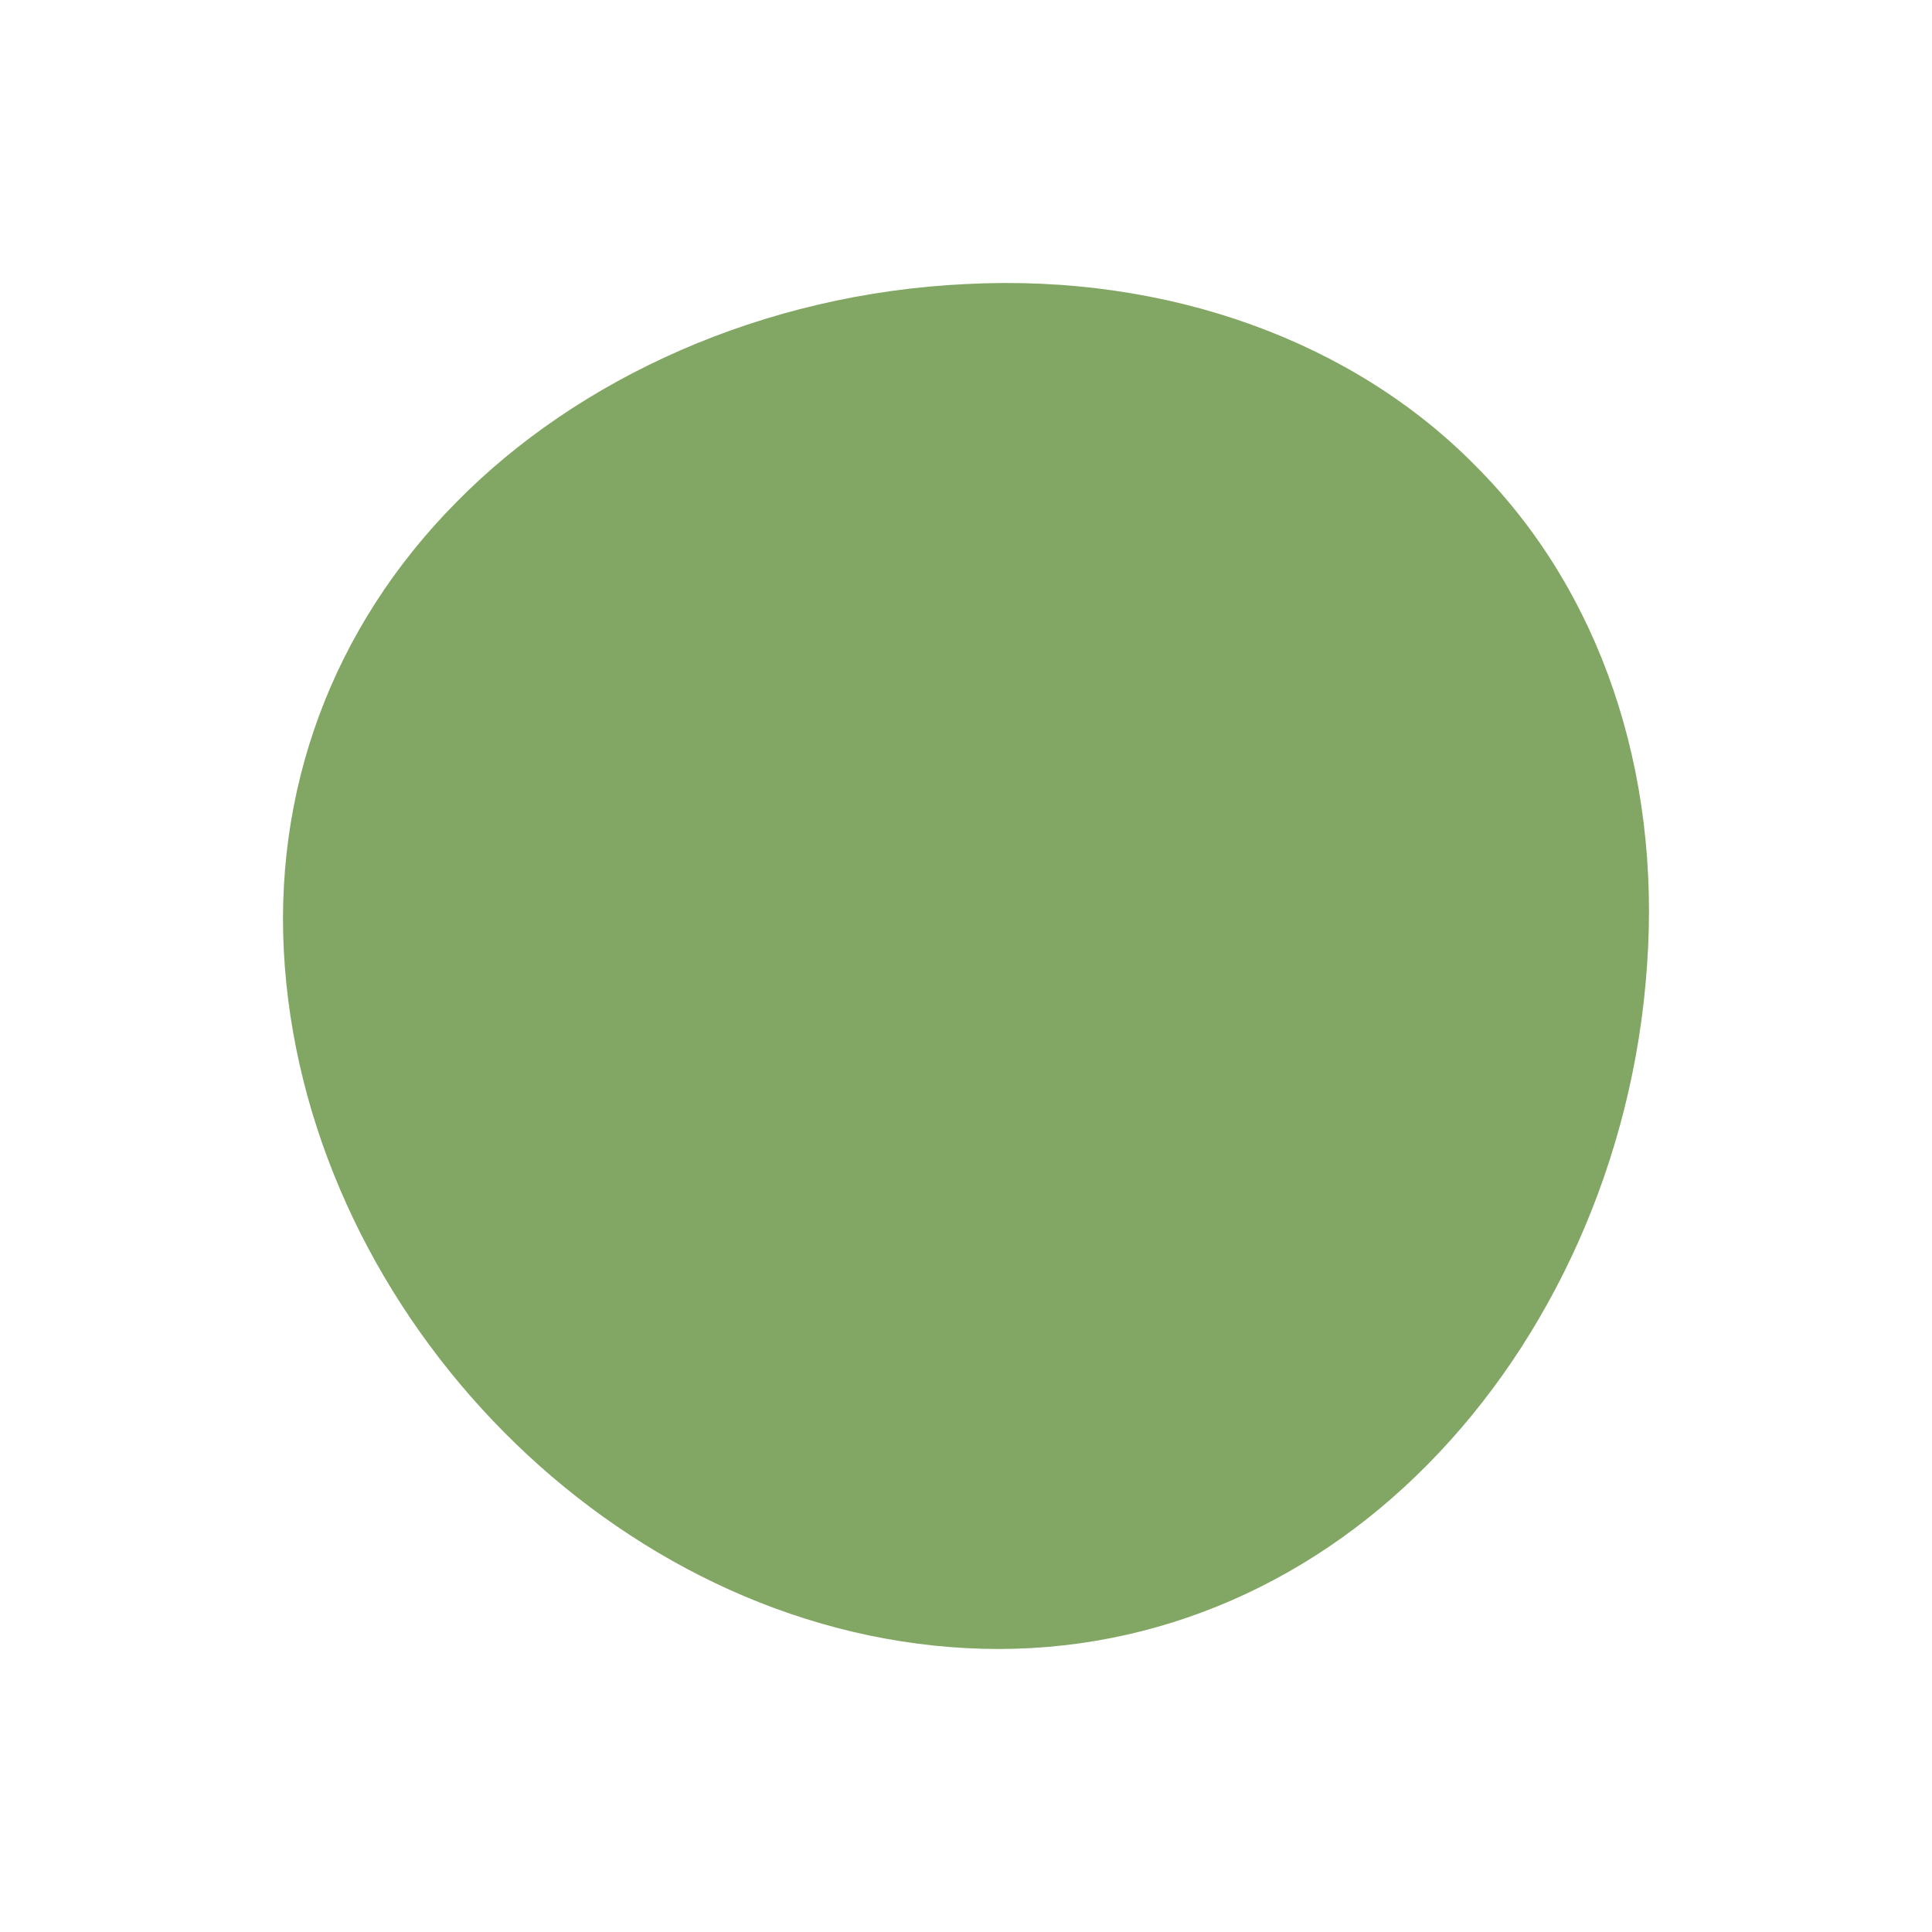
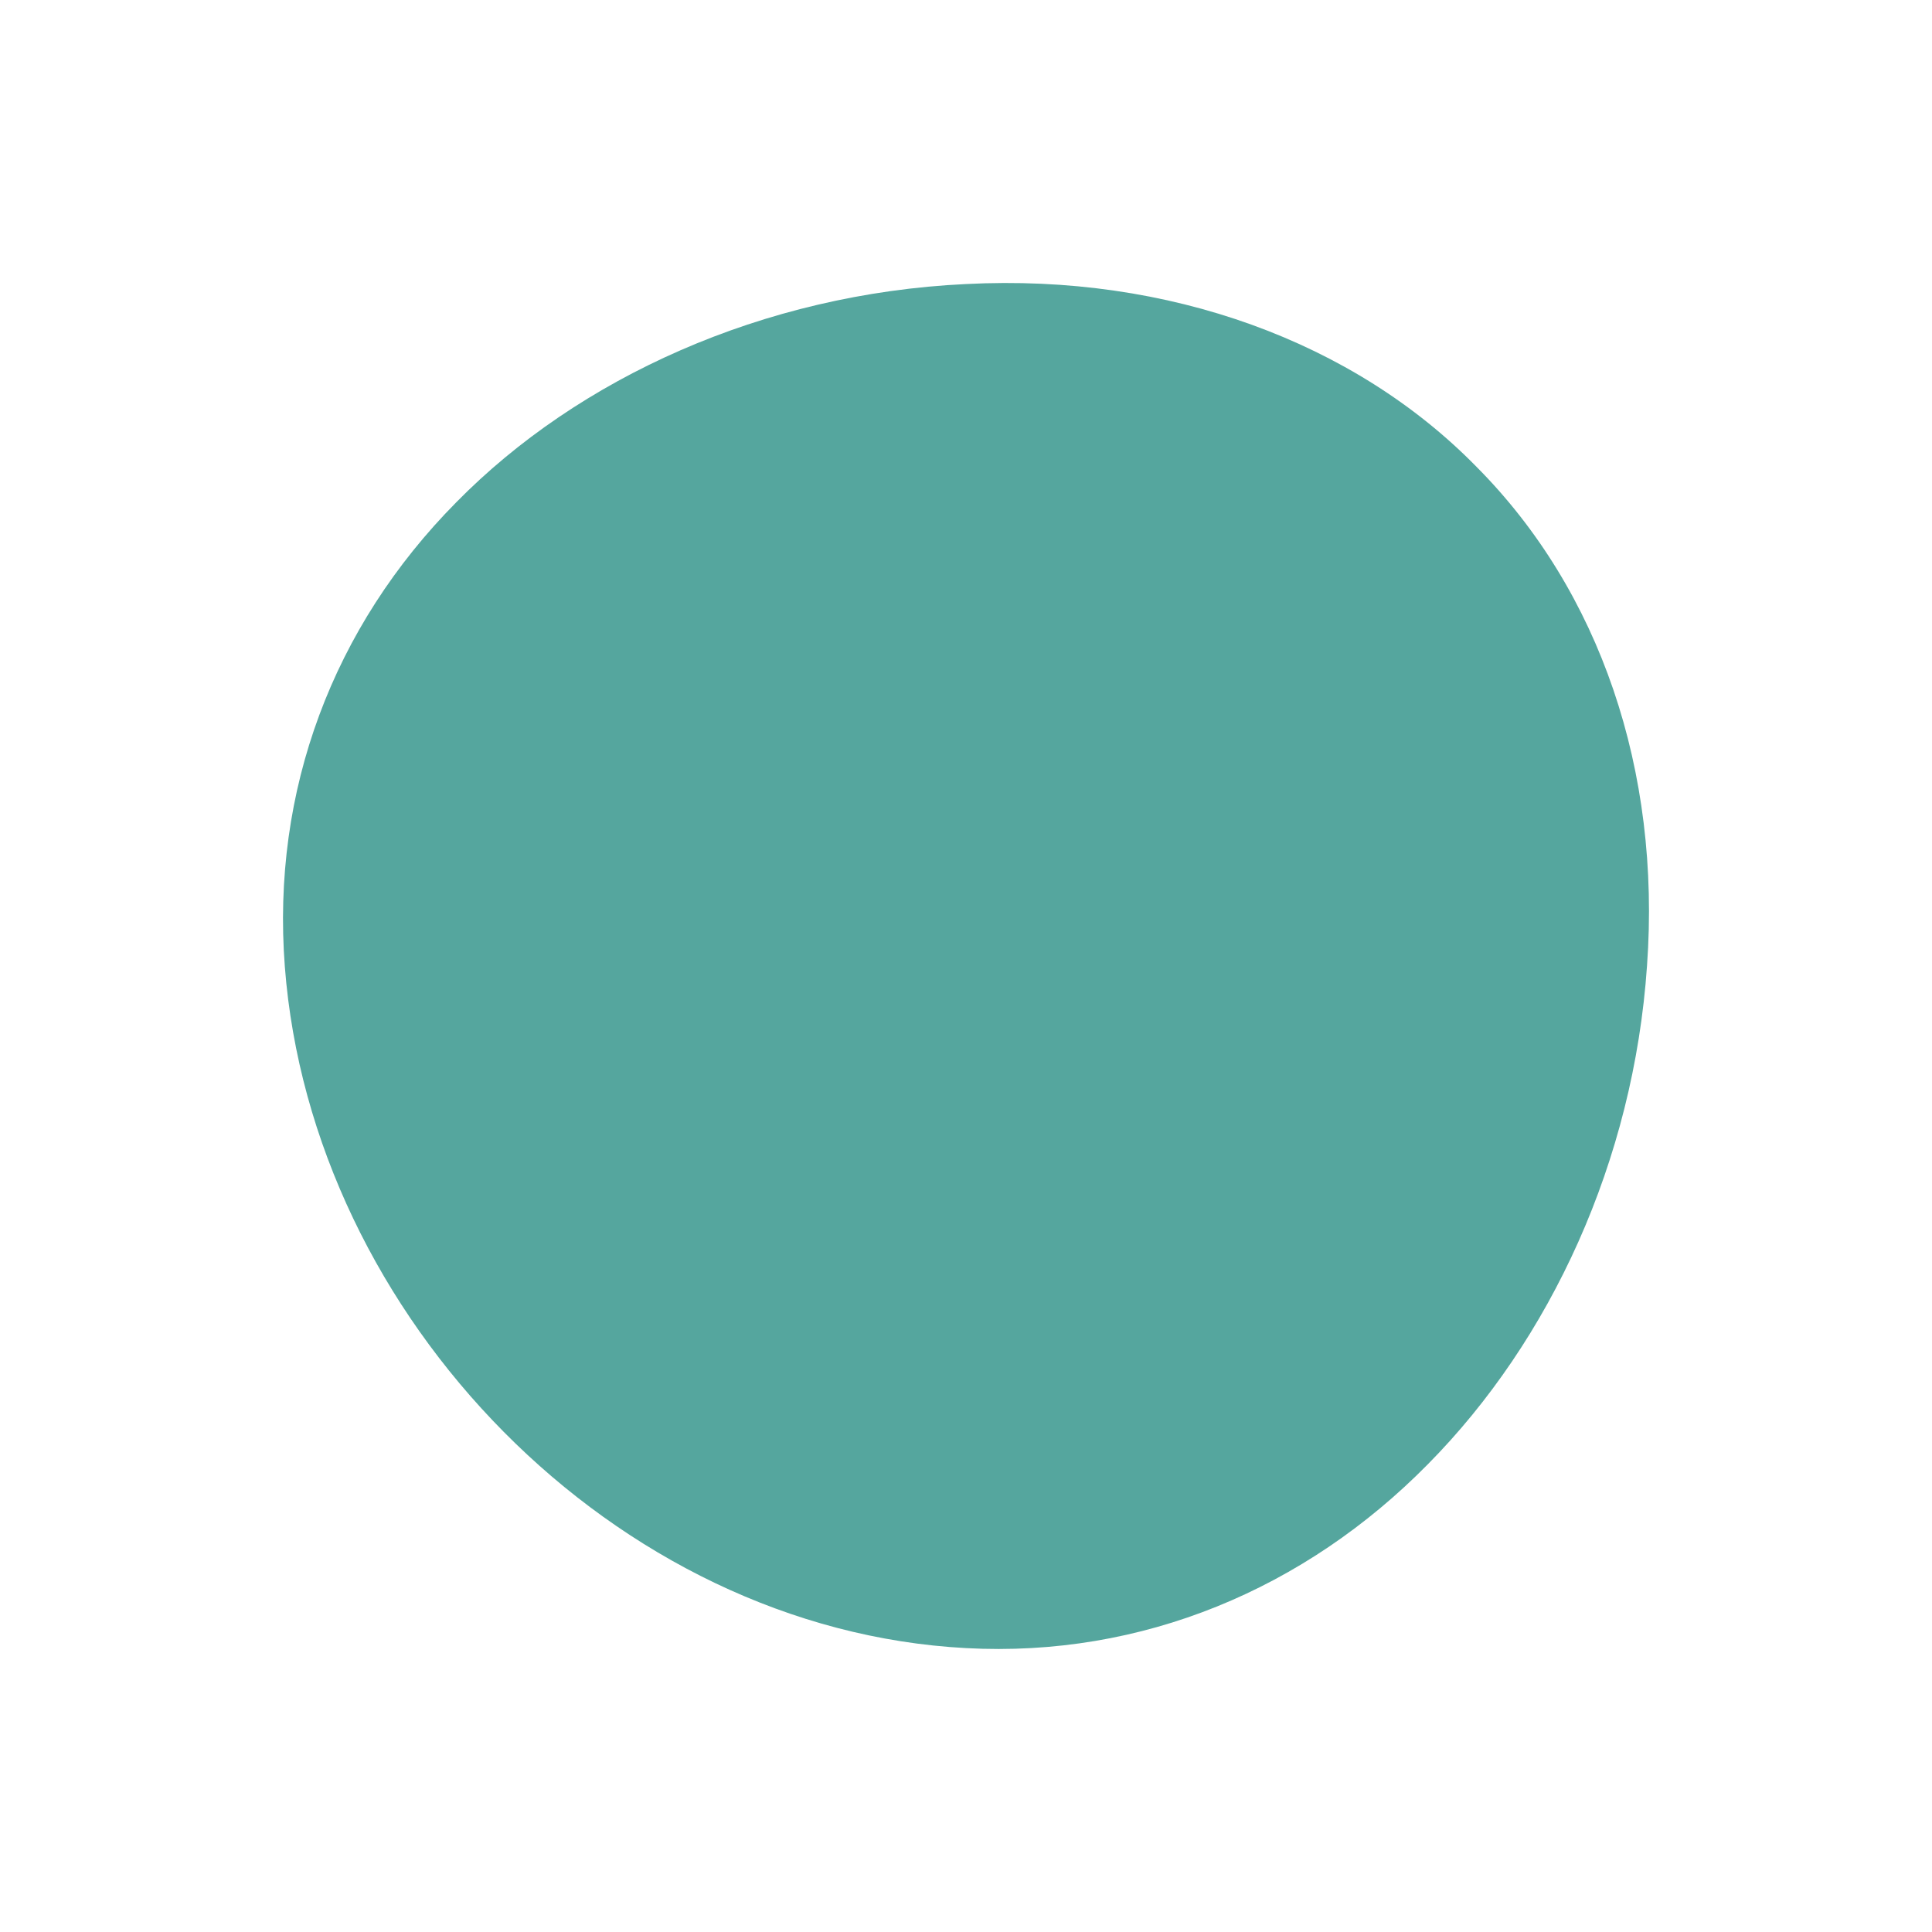
- <svg xmlns="http://www.w3.org/2000/svg" id="Gestaltung" viewBox="0 0 1024 1024">
-   <path id="regardio-system-circle-icon" d="M782.64,247.48c-64.75-66.19-163.01-102.5-270.65-96.93-107.65,5.09-205.45,49.82-270.15,115.67-65.32,65.99-98.05,152.8-90.87,246.17,14.24,185.78,174.81,351.26,361.02,361.14,93.28,5.07,179.73-31.34,244.81-97.45,65-65.71,109.06-160.74,116.15-264.18,7.44-103.42-24.9-198.64-90.31-264.42Z" fill="#82a663" />
+ <svg xmlns="http://www.w3.org/2000/svg" viewBox="0 0 1024 1024">
+   <path d="m782.64 247.48c-64.75-66.19-163.01-102.5-270.65-96.93-107.65 5.09-205.45 49.82-270.15 115.67-65.32 65.99-98.05 152.8-90.87 246.17 14.24 185.78 174.81 351.26 361.02 361.14 93.28 5.07 179.73-31.34 244.81-97.45 65-65.71 109.06-160.74 116.15-264.18 7.44-103.42-24.9-198.64-90.31-264.42z" fill="#55a69e" />
</svg>
